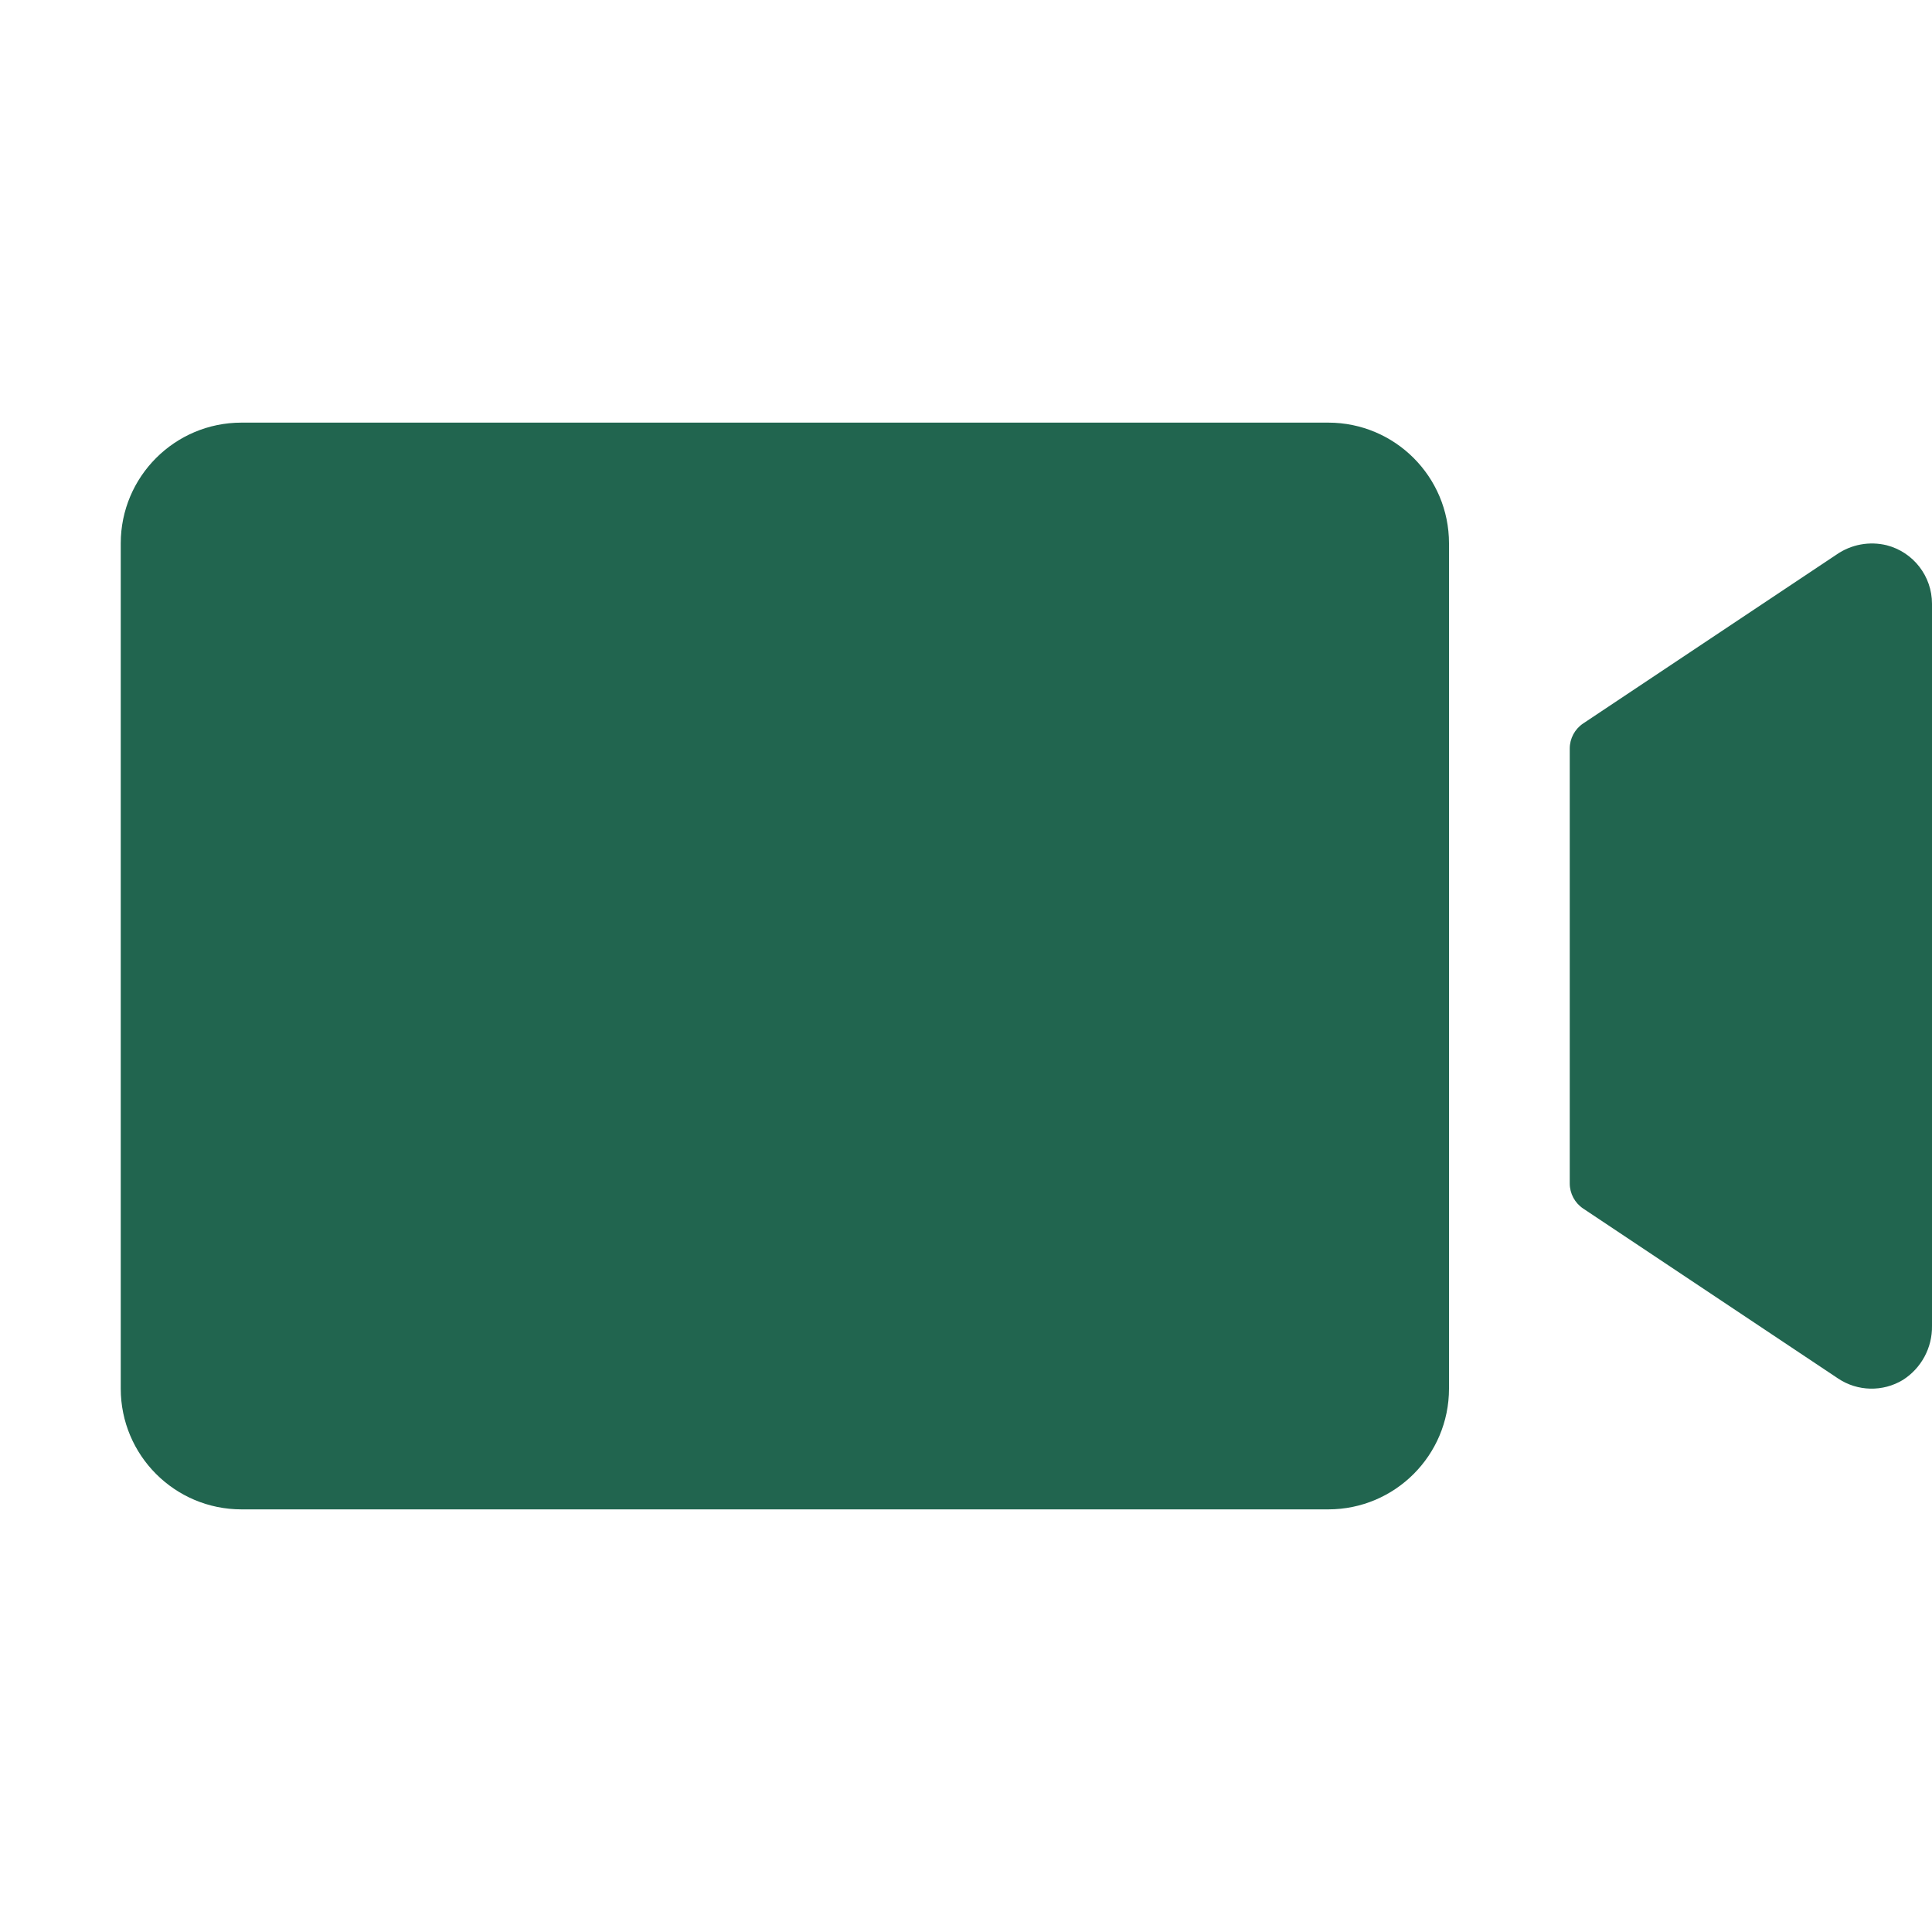
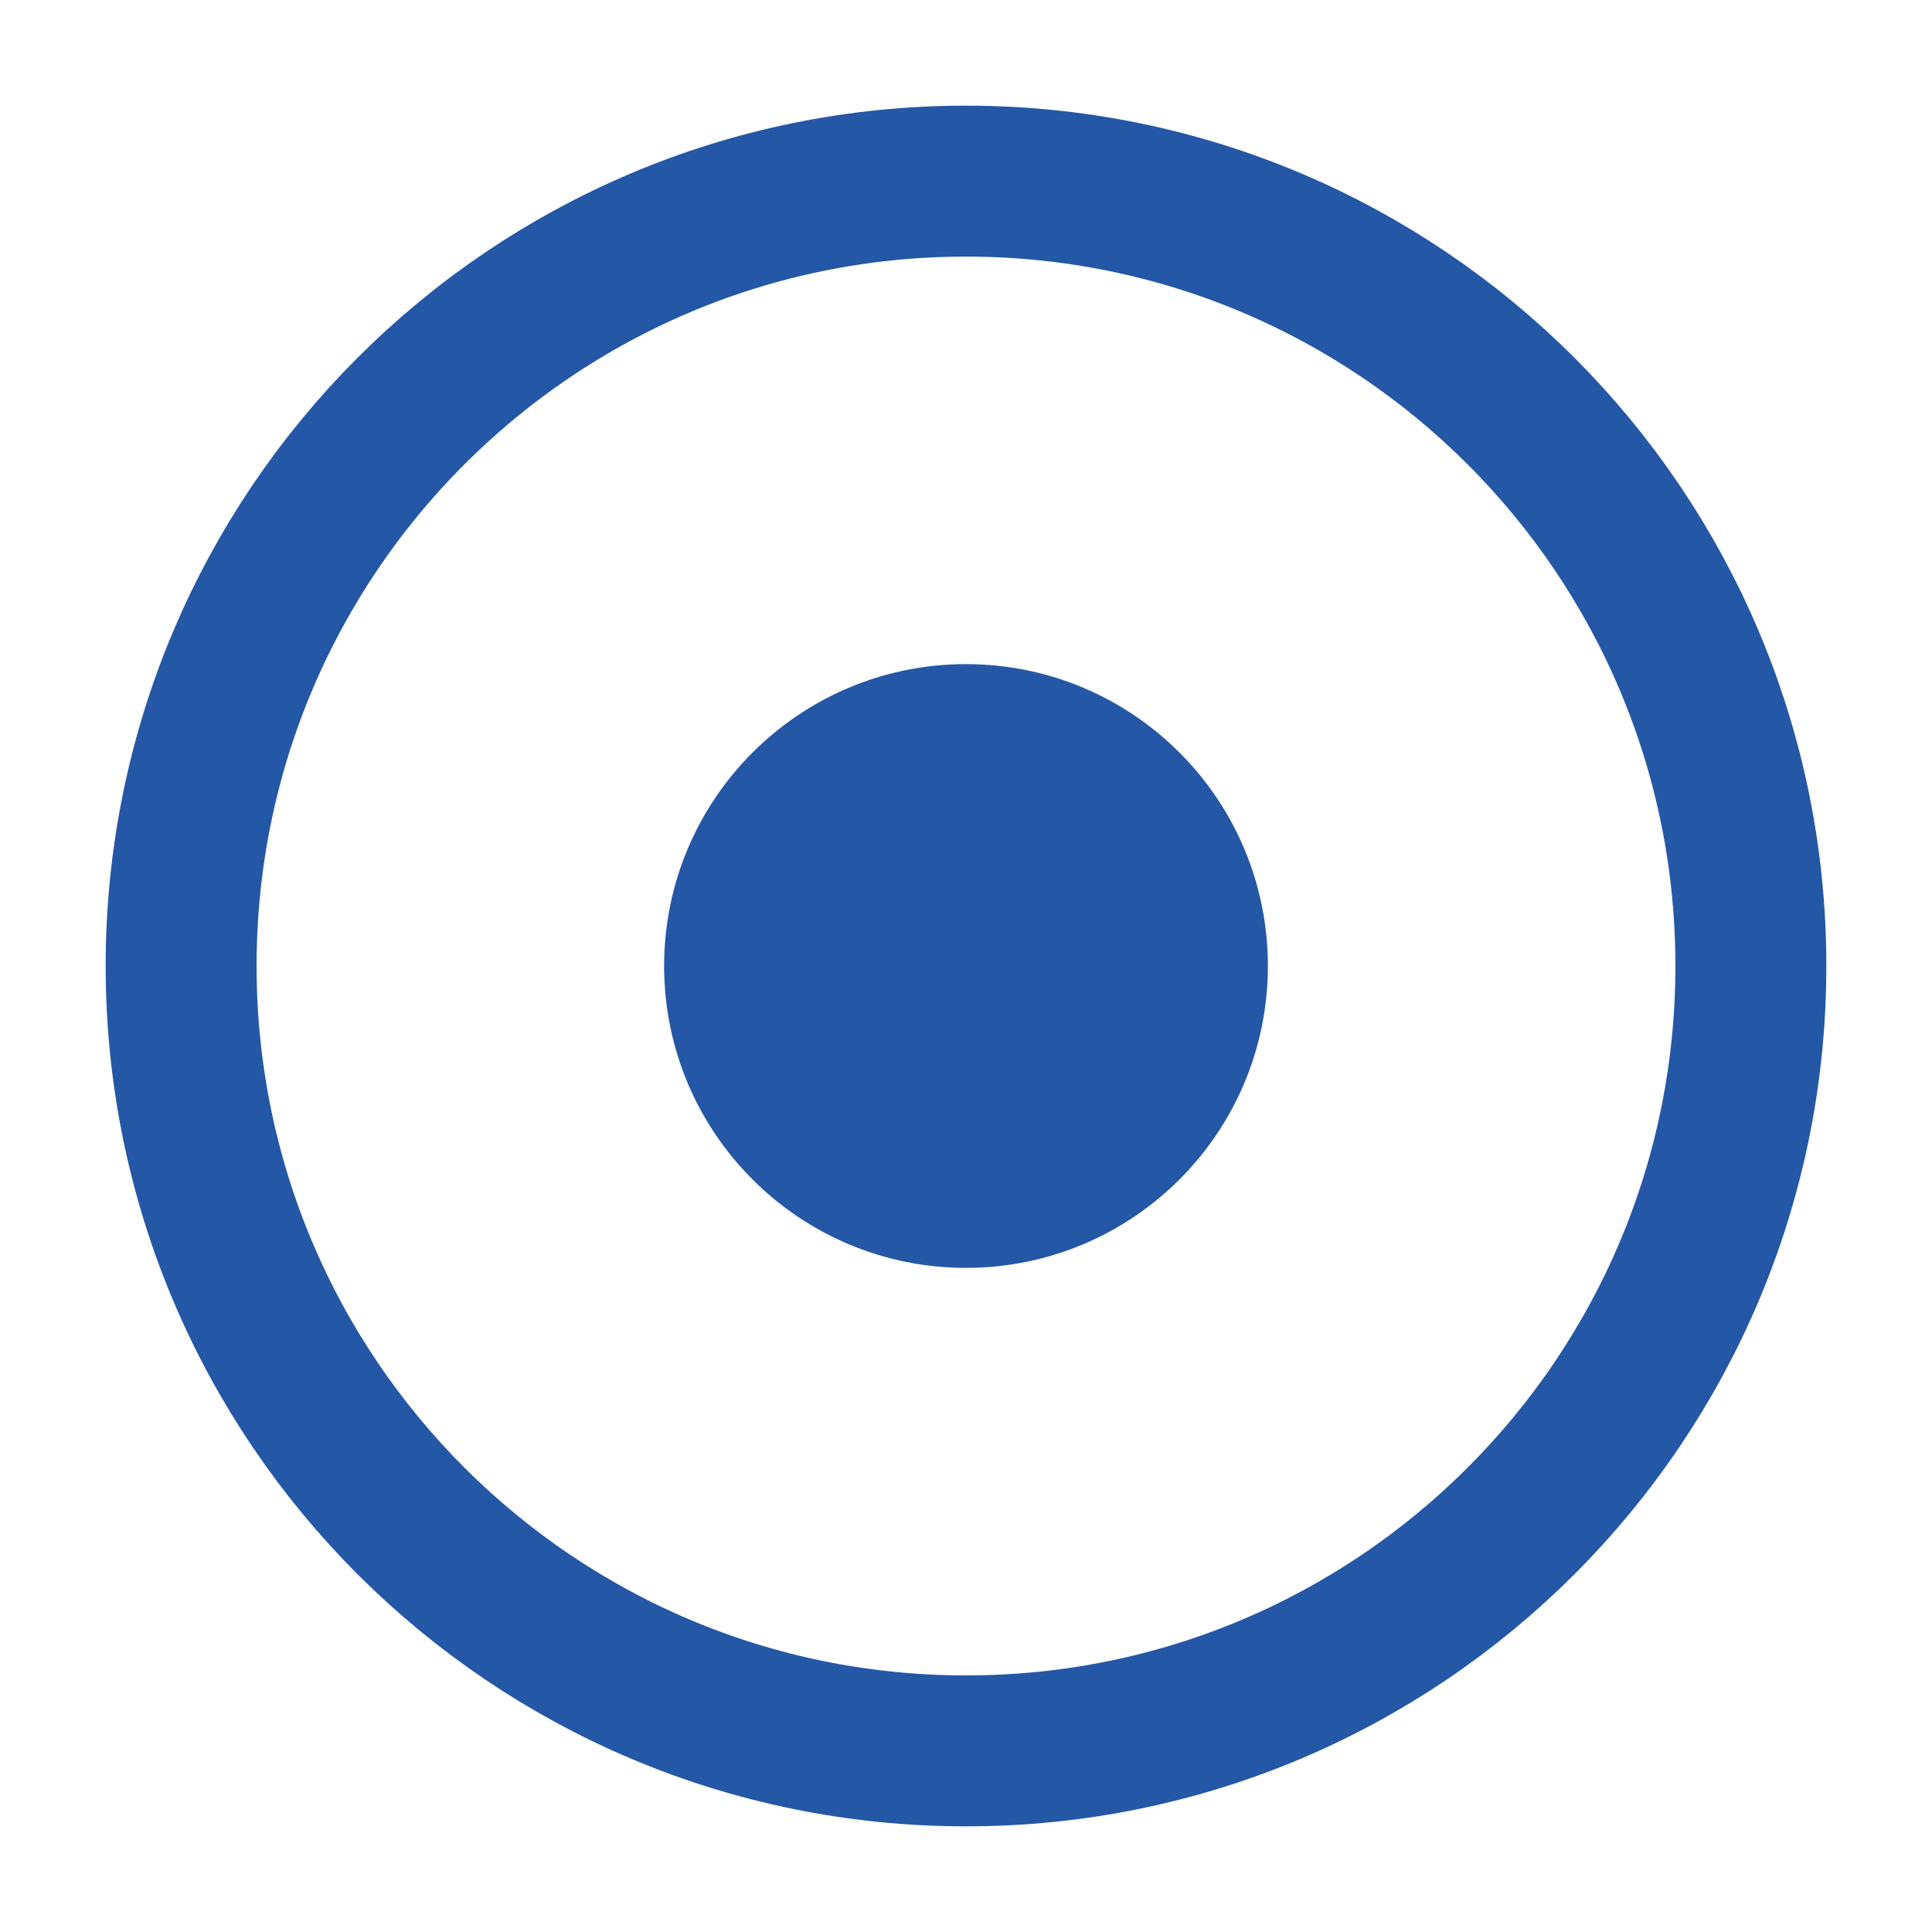
- <svg xmlns="http://www.w3.org/2000/svg" width="64" height="64" fill="#21654f" viewBox="0 0 256 256">
-   <path d="M192,72V184a16,16,0,0,1-16,16H32a16,16,0,0,1-16-16V72A16,16,0,0,1,32,56H176A16,16,0,0,1,192,72Zm58,.25a8.23,8.23,0,0,0-6.63,1.22L209.78,95.86A4,4,0,0,0,208,99.19v57.62a4,4,0,0,0,1.78,3.33l33.78,22.52a8,8,0,0,0,8.58.19,8.33,8.33,0,0,0,3.86-7.17V80A8,8,0,0,0,250,72.25Z" />
+ <svg xmlns="http://www.w3.org/2000/svg" viewBox="0 0 32 32">
+   <circle cx="16" cy="16" r="13" fill="none" stroke="#2457a6" stroke-width="2.5" />
+   <circle cx="16" cy="16" r="5" fill="#2457a6" />
</svg>
